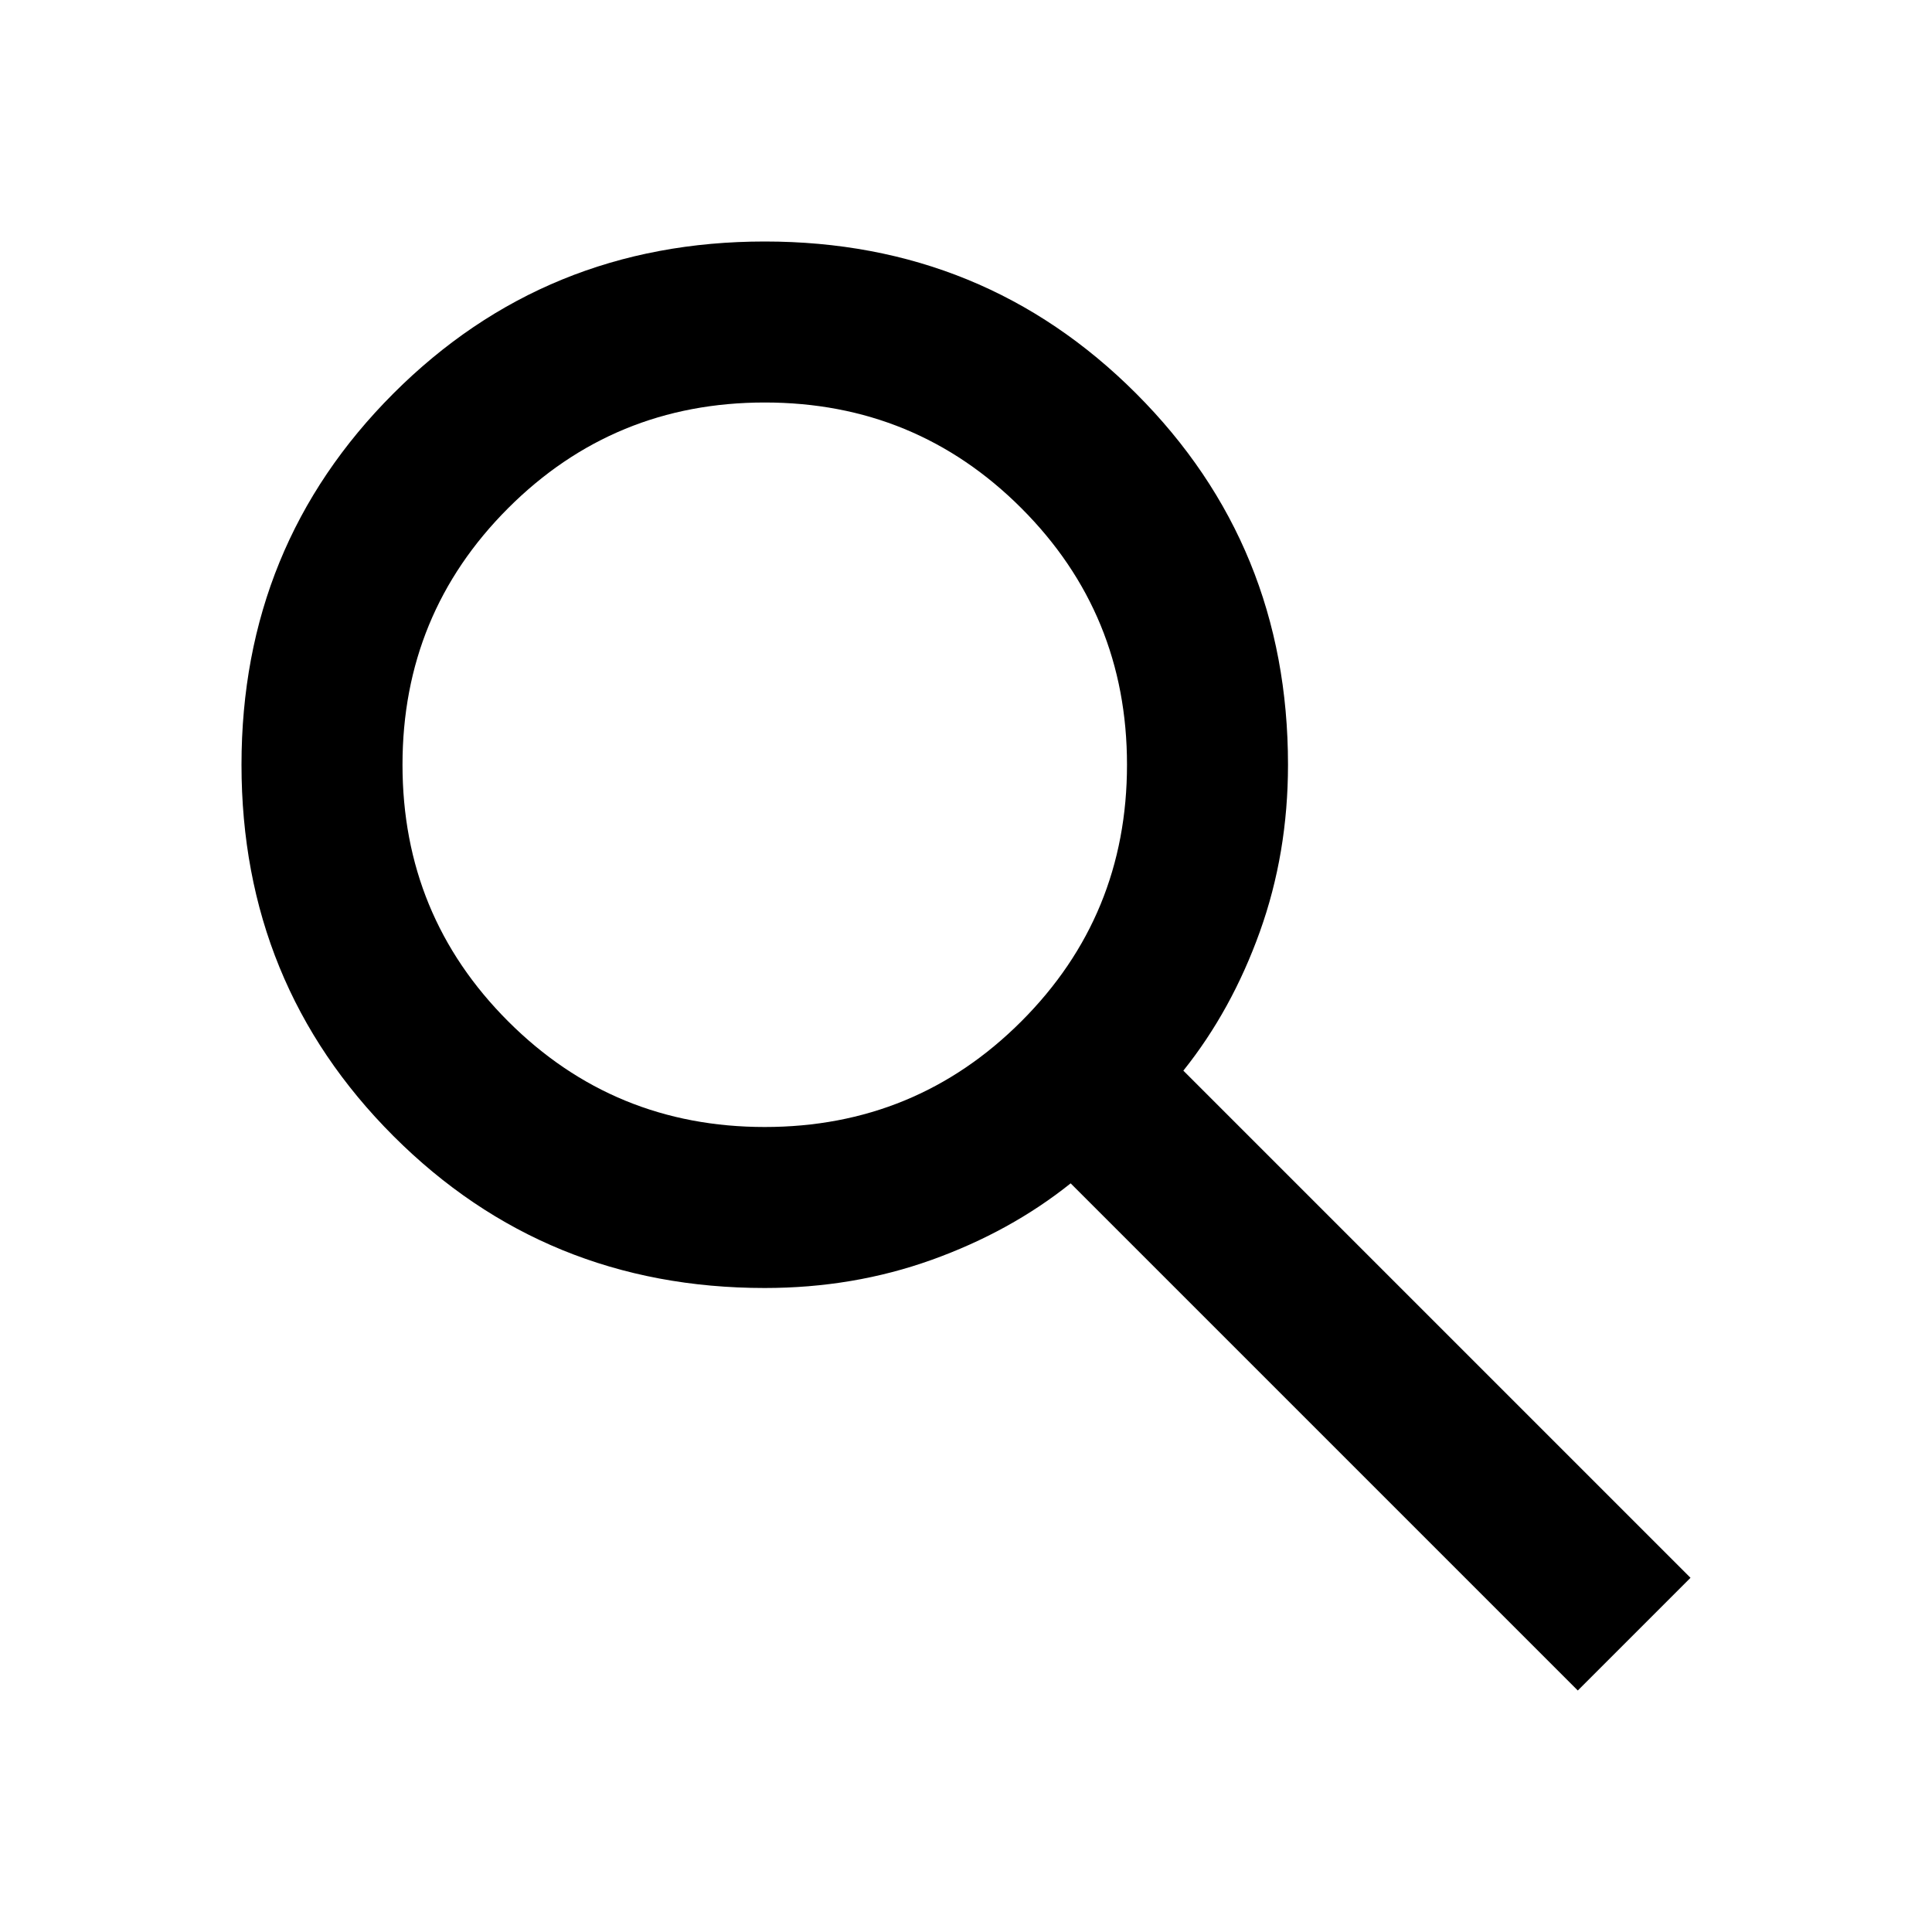
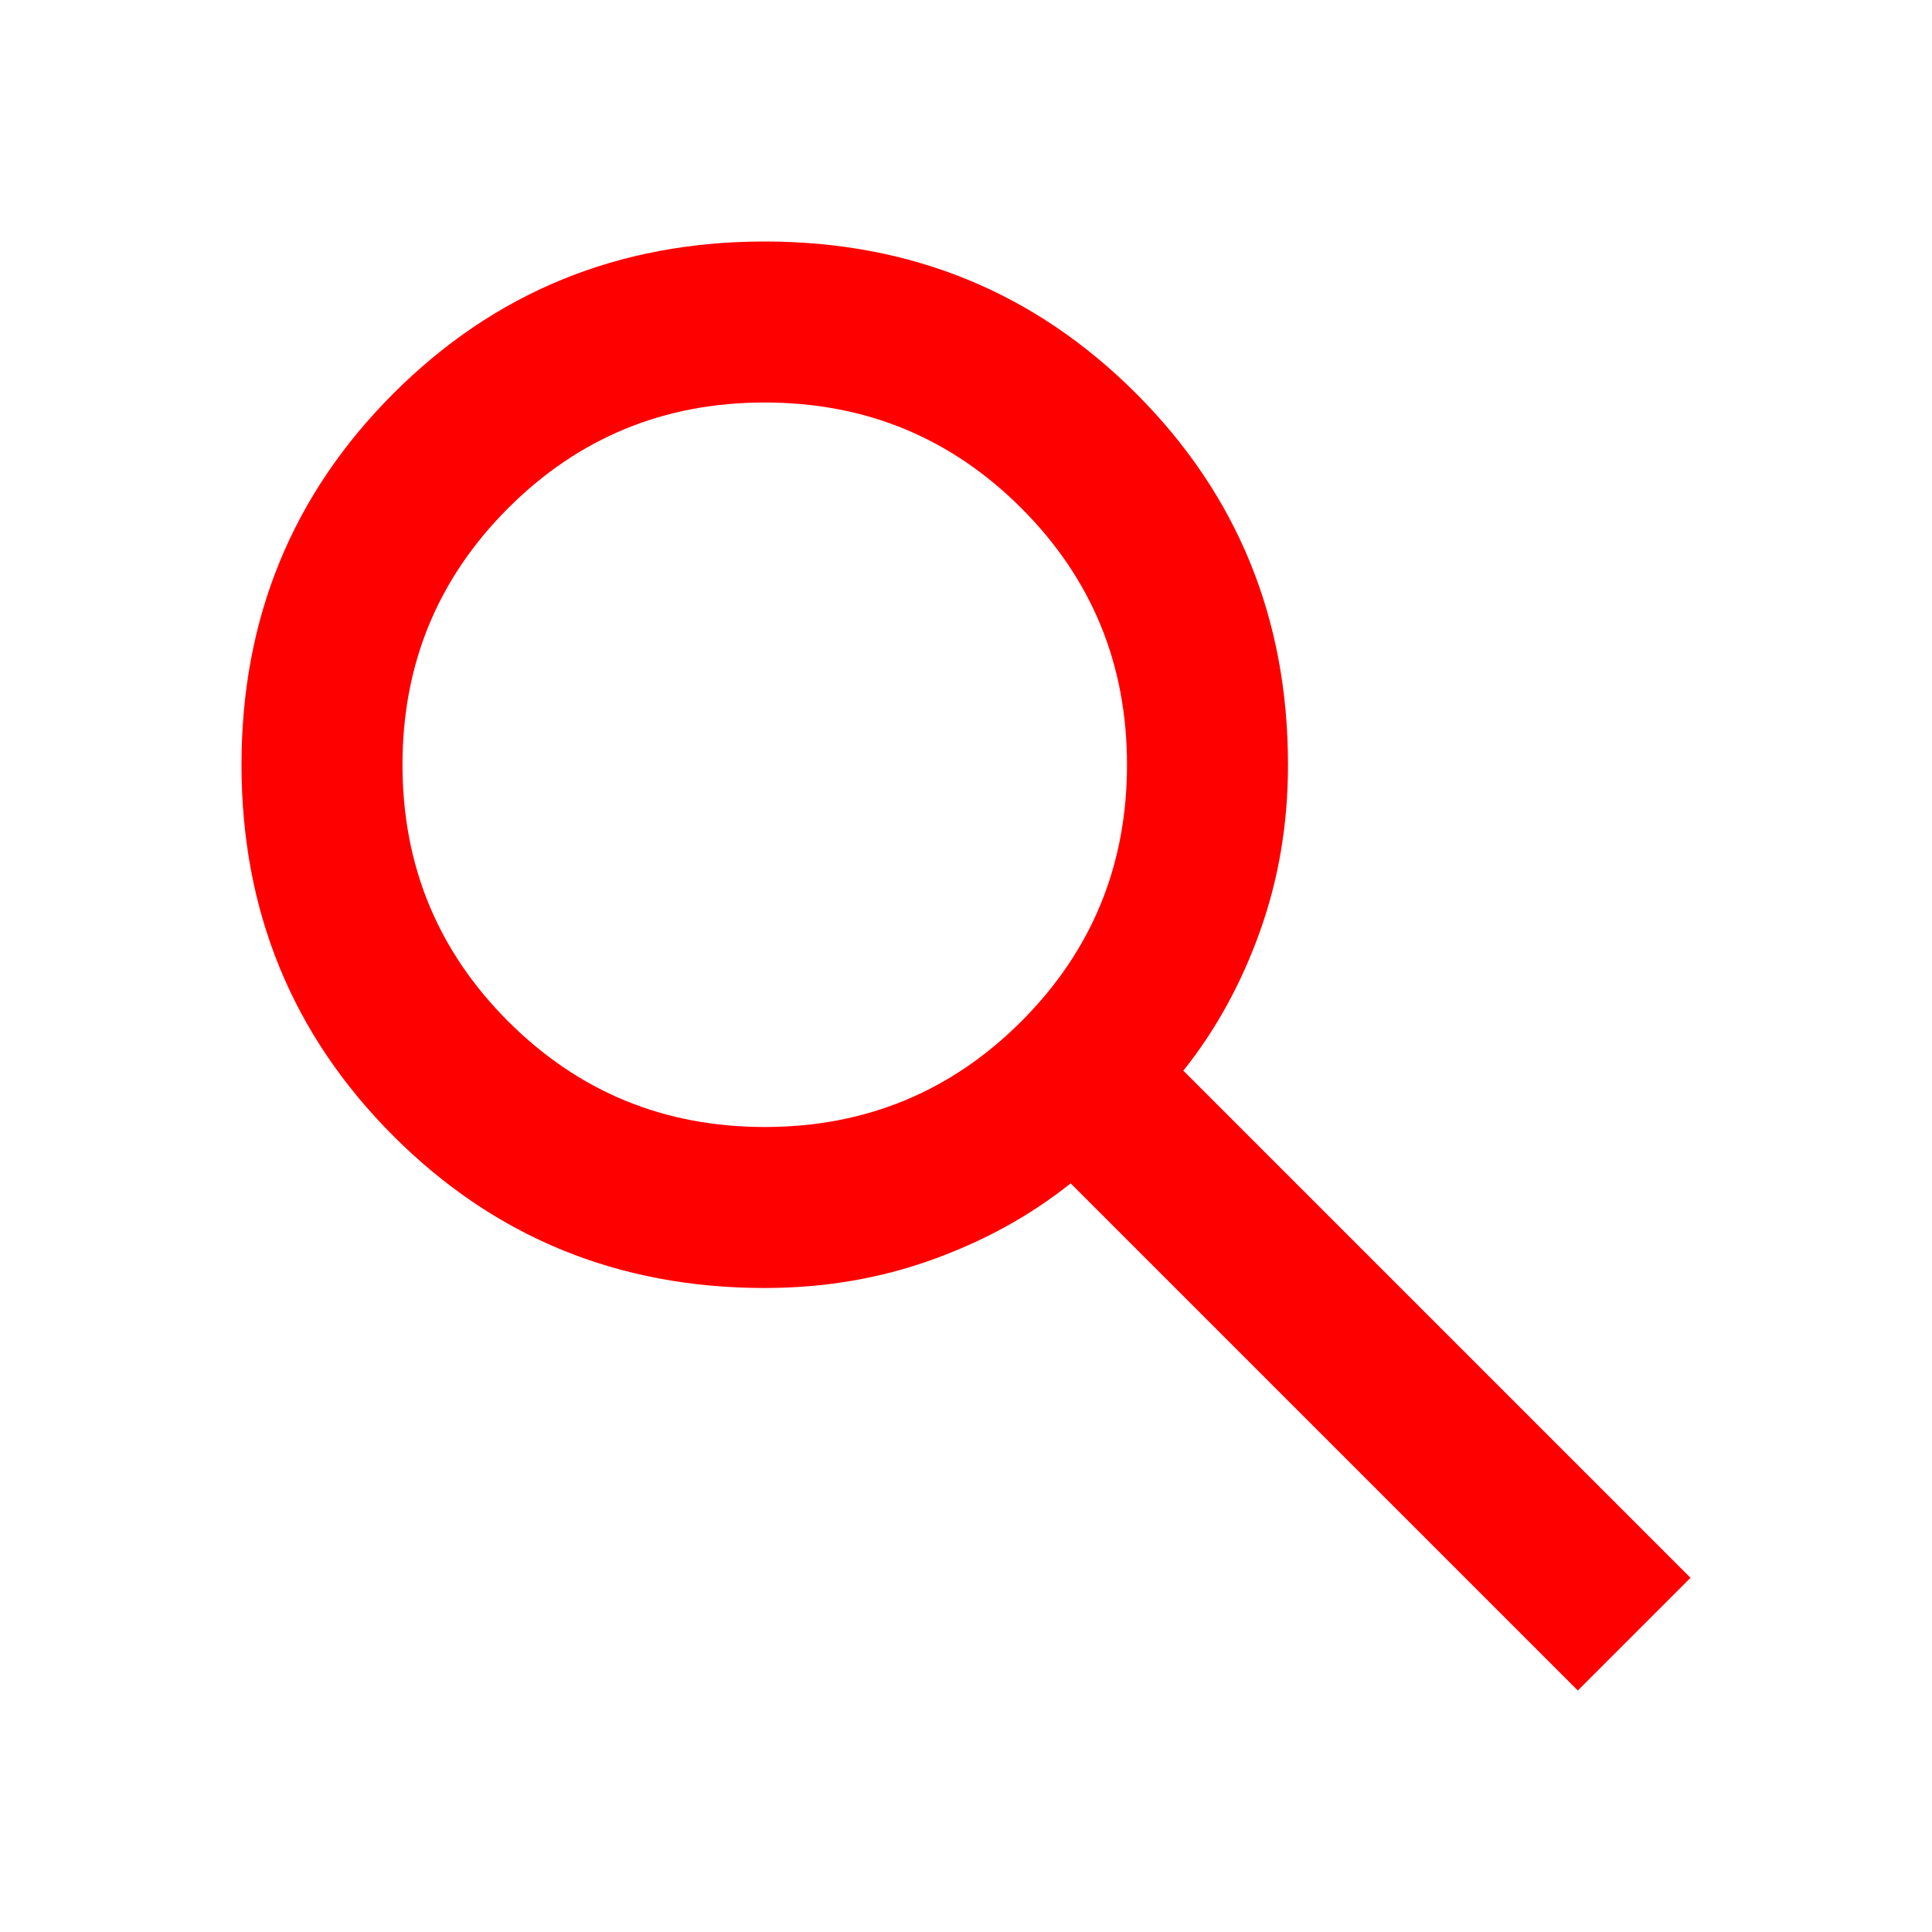
- <svg xmlns="http://www.w3.org/2000/svg" height="24px" viewBox="0 -960 960 960" width="24px" fill="black">
+ <svg xmlns="http://www.w3.org/2000/svg" height="24px" viewBox="0 -960 960 960" width="24px" fill="red">
  <path d="M784-120 532-372q-30 24-69 38t-83 14q-109 0-184.5-75.5T120-580q0-109 75.5-184.5T380-840q109 0 184.5 75.5T640-580q0 44-14 83t-38 69l252 252-56 56ZM380-400q75 0 127.5-52.5T560-580q0-75-52.5-127.5T380-760q-75 0-127.5 52.5T200-580q0 75 52.5 127.5T380-400Z" />
</svg>
